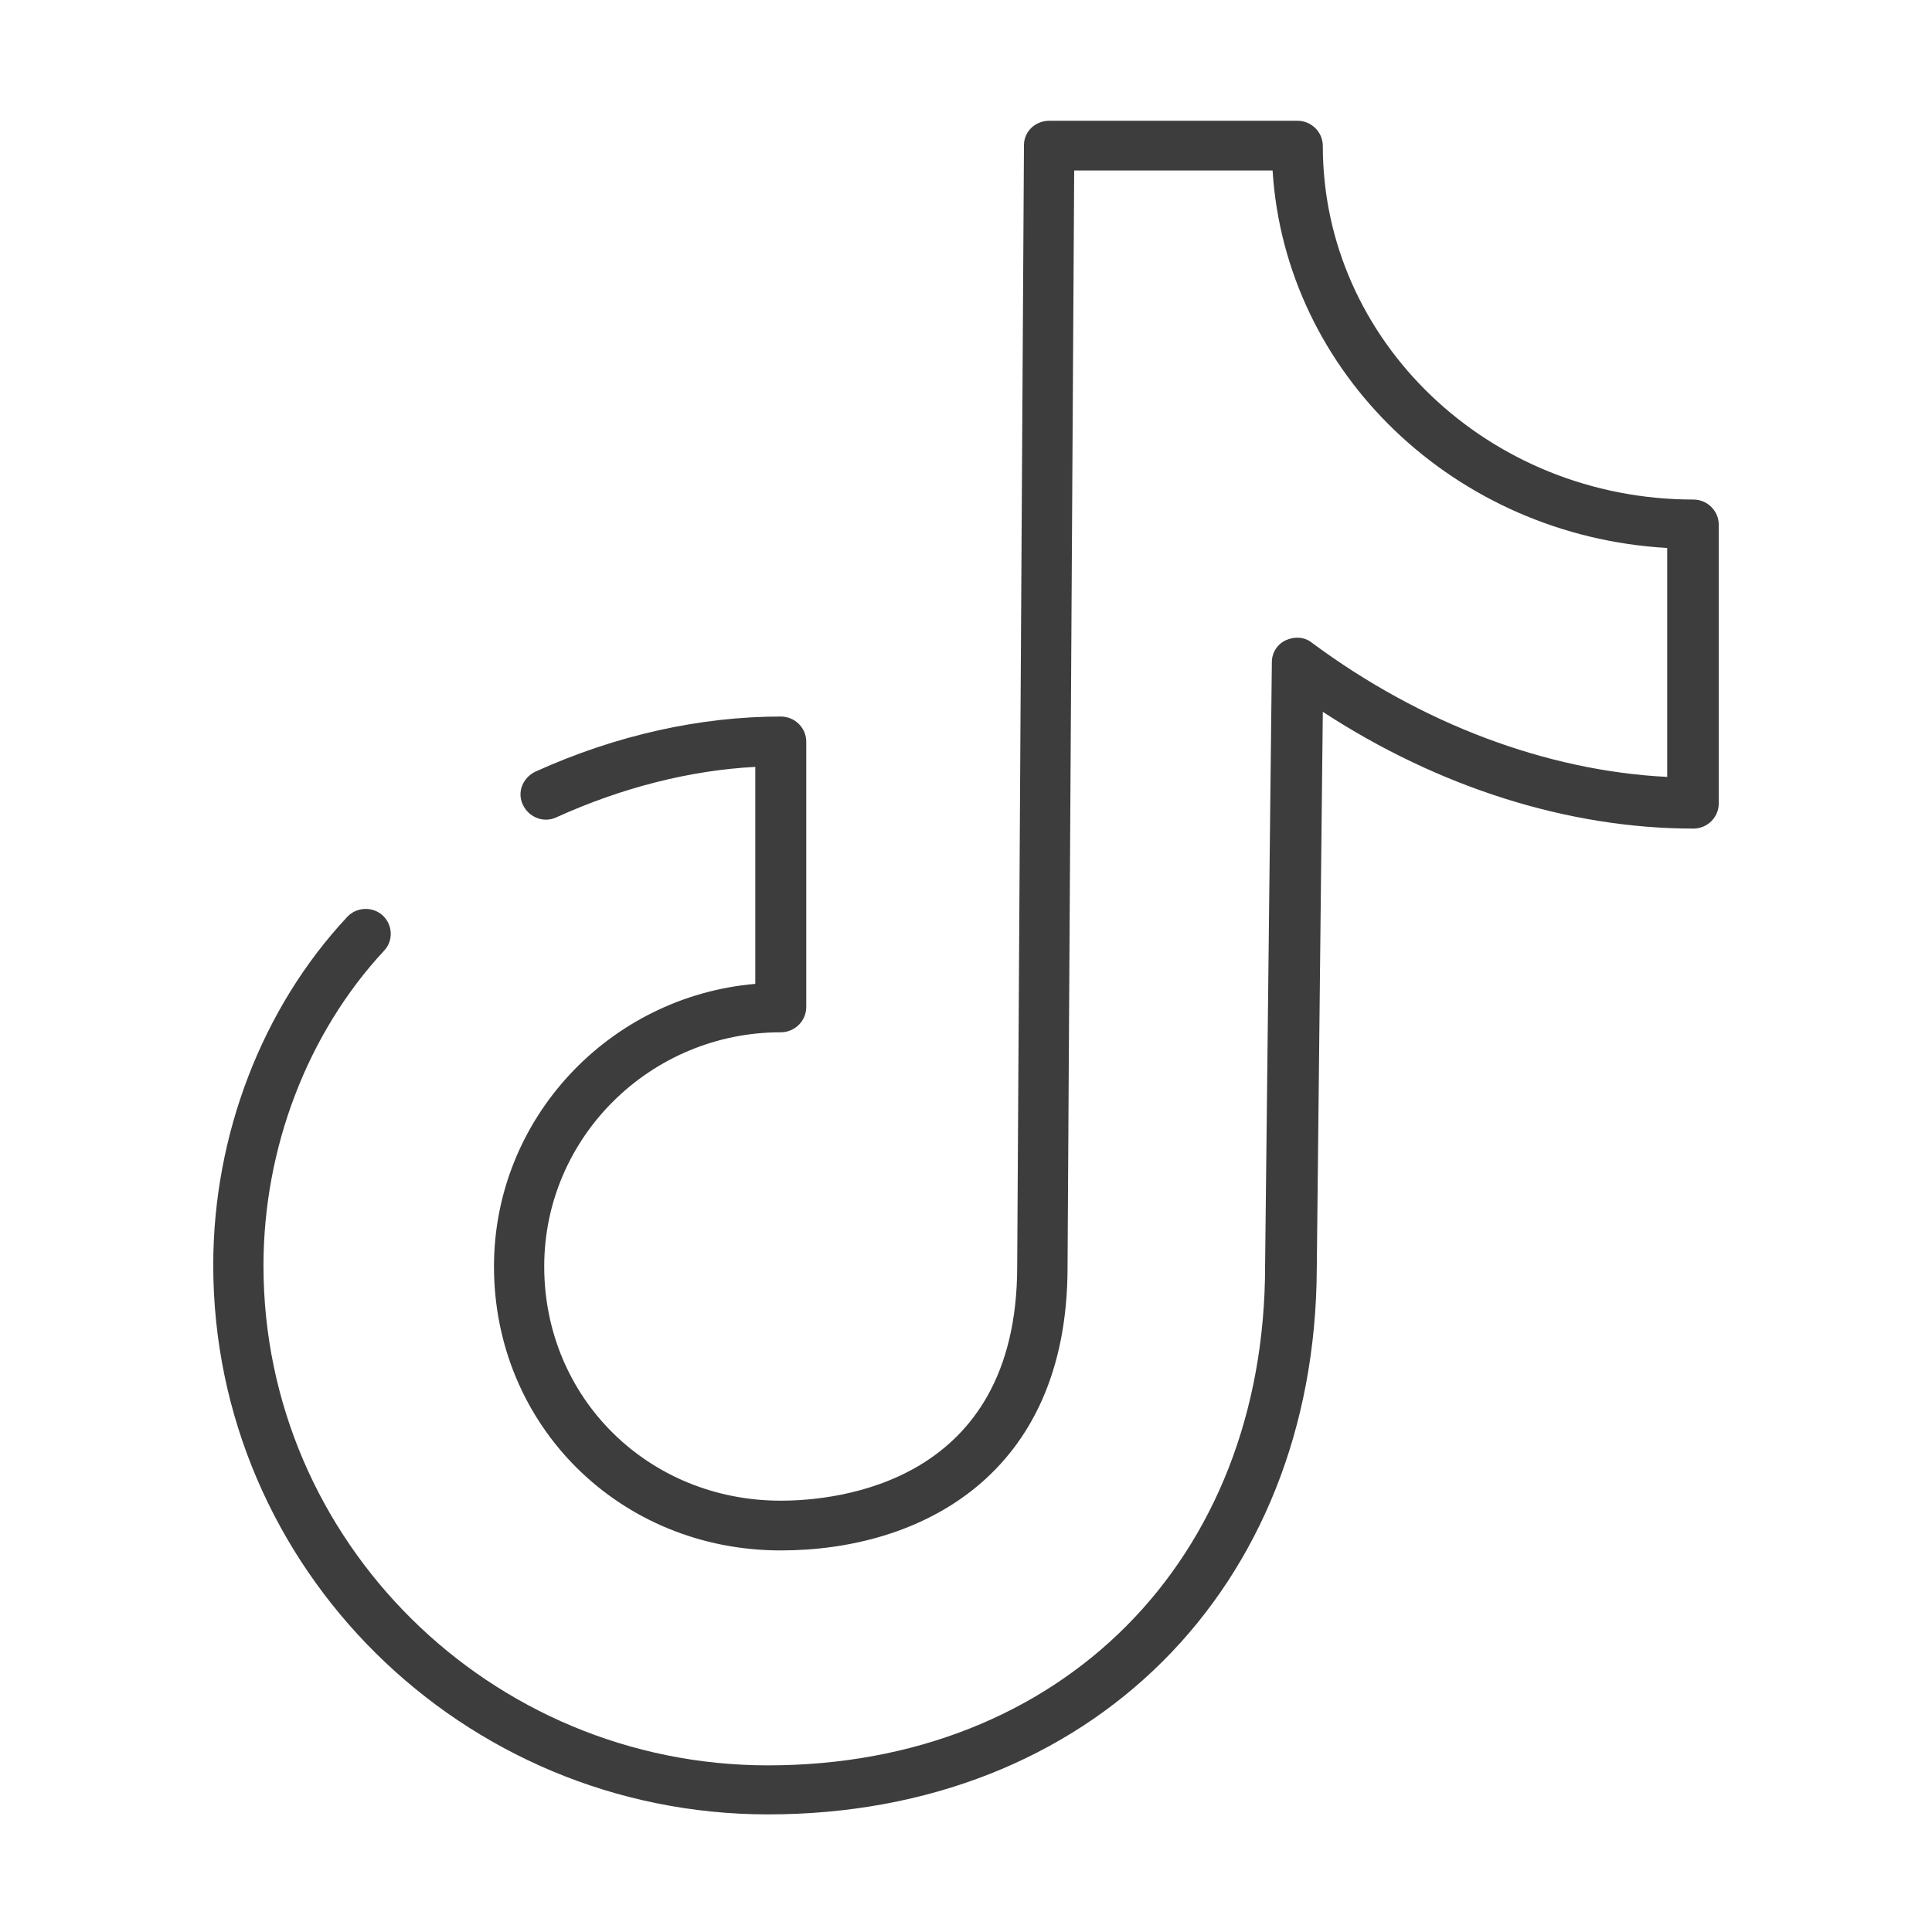
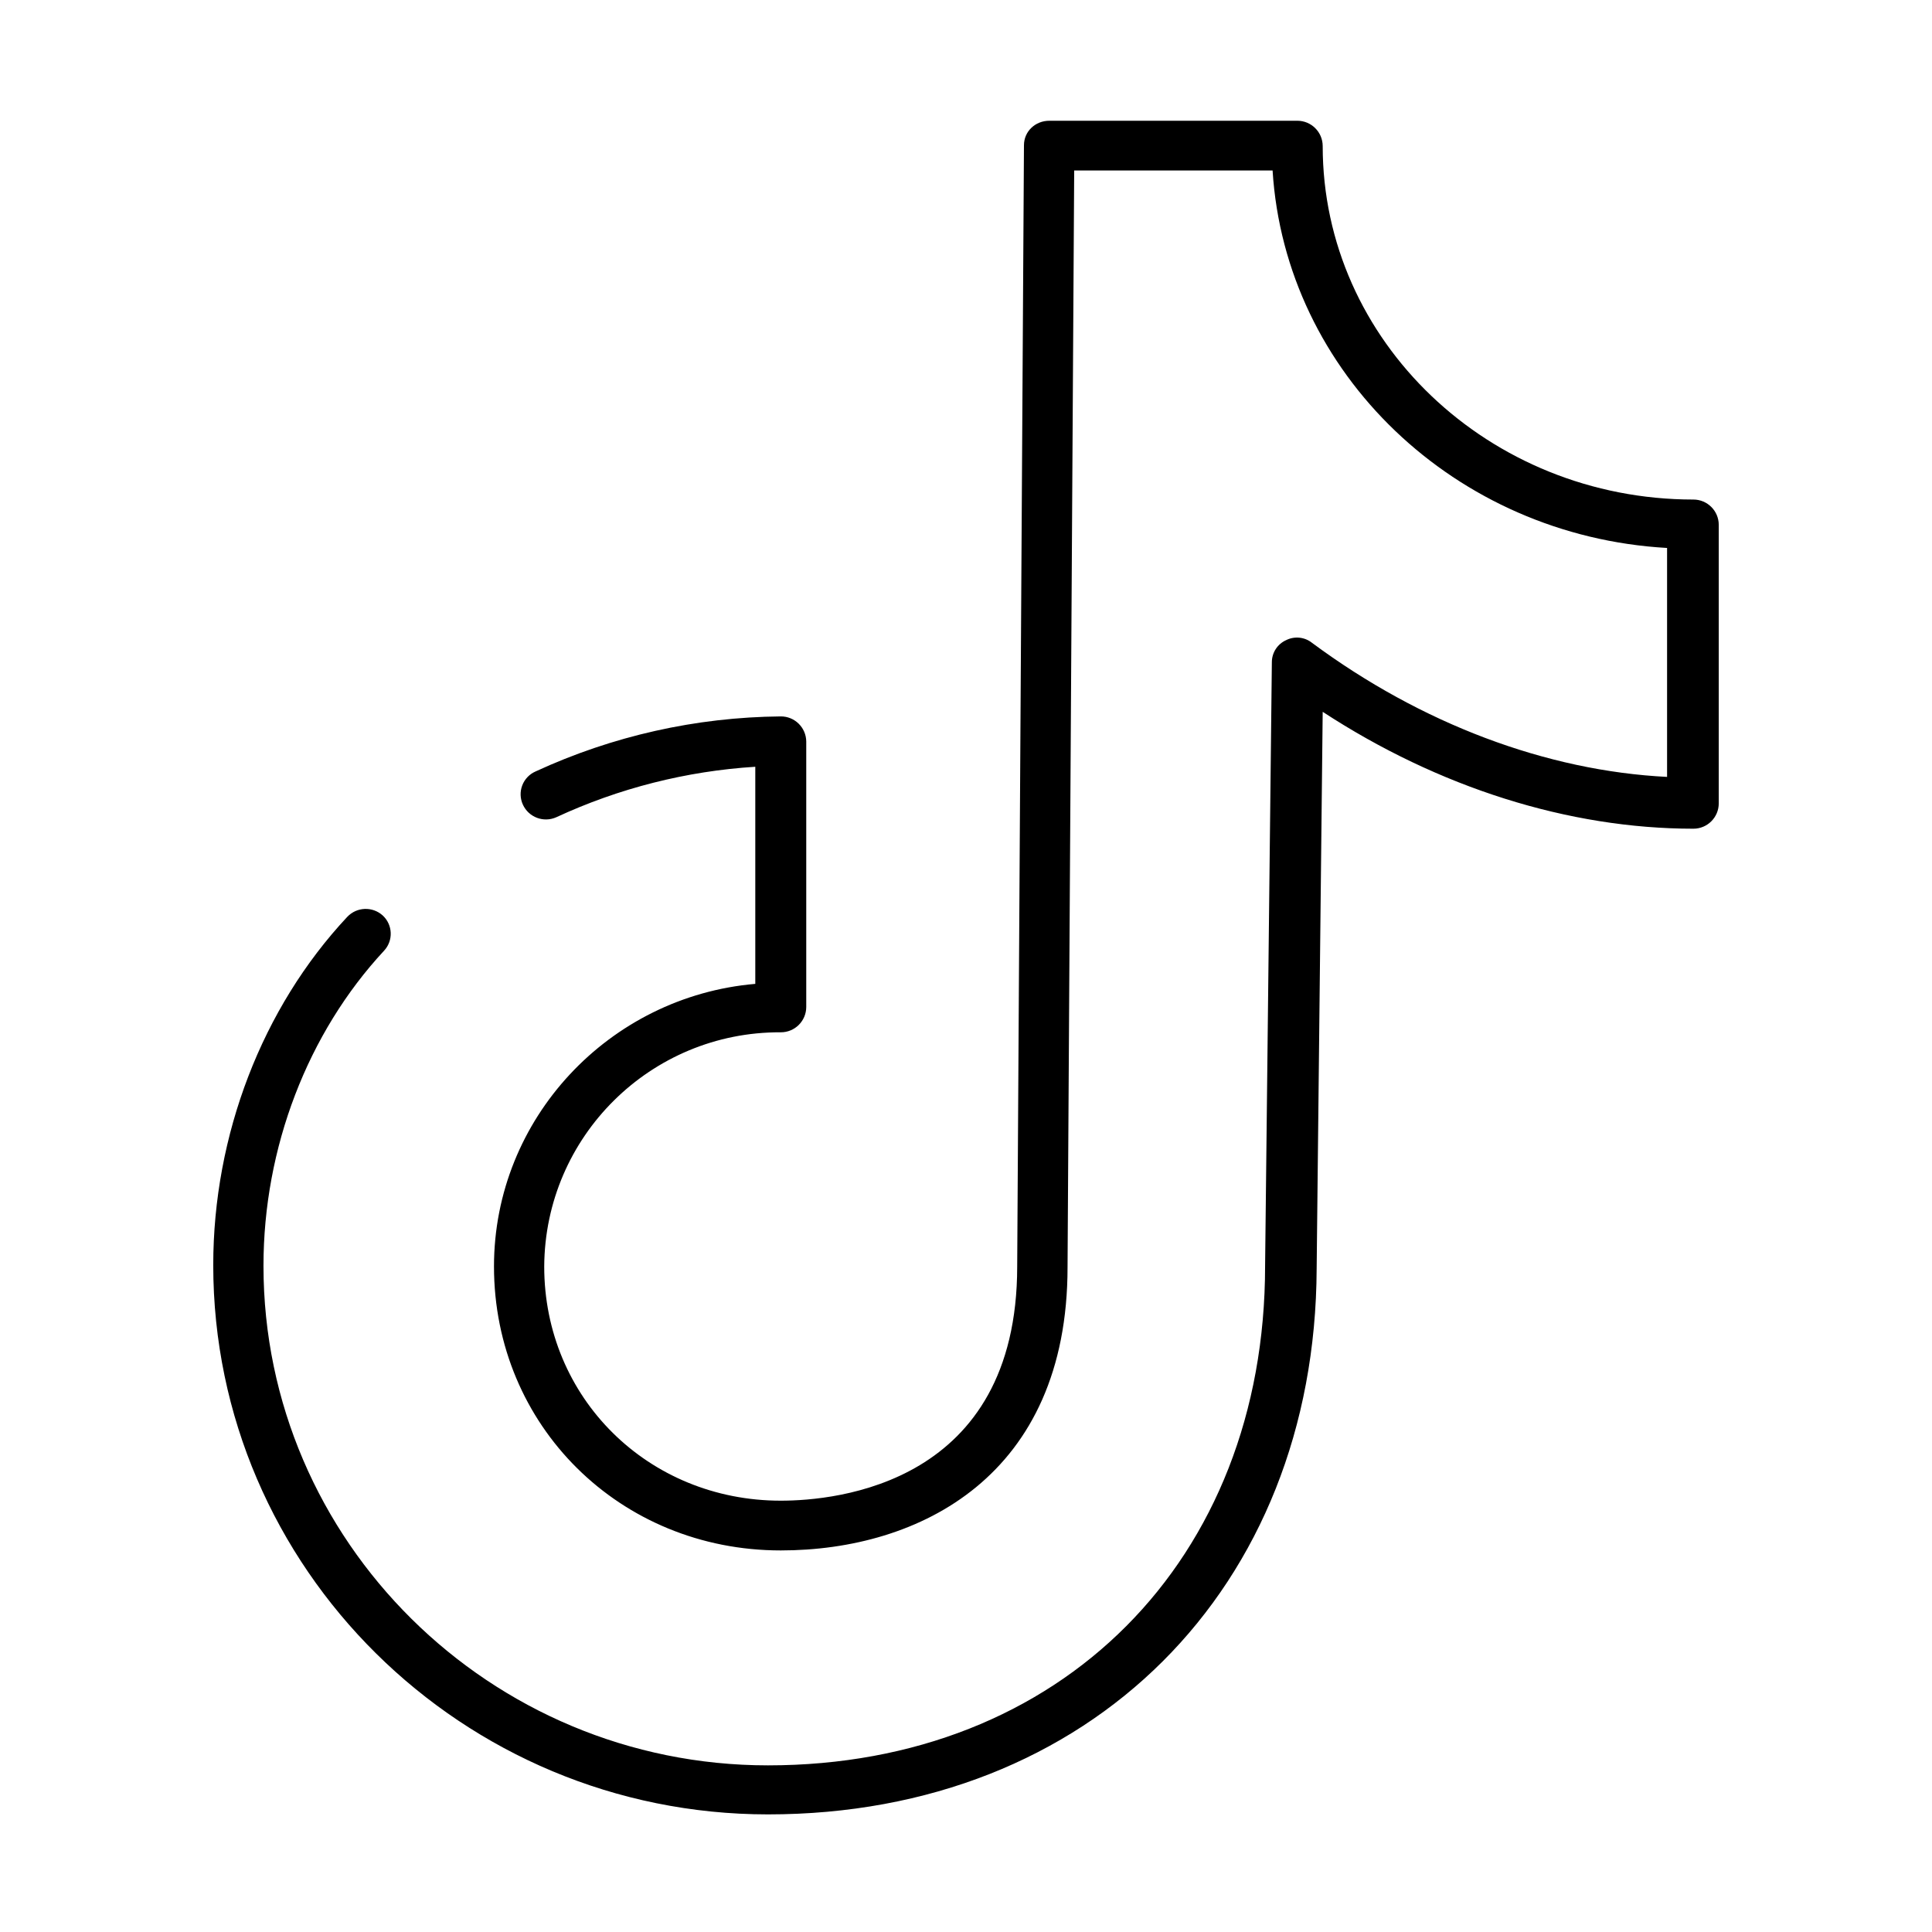
- <svg xmlns="http://www.w3.org/2000/svg" width="16" height="16" viewBox="0 0 16 16" fill="currentColor">
-   <path d="M6.36 15.026C3.83 15.026 1.766 12.988 1.766 10.477C1.766 9.4 2.171 8.346 2.876 7.593C2.953 7.51 3.087 7.505 3.17 7.582C3.253 7.659 3.259 7.791 3.181 7.873C2.548 8.554 2.182 9.505 2.182 10.483C2.182 12.763 4.058 14.62 6.36 14.62C8.785 14.62 10.477 12.922 10.477 10.483L10.533 5.483C10.533 5.406 10.577 5.335 10.649 5.302C10.722 5.269 10.805 5.274 10.866 5.324C11.77 5.994 12.808 6.384 13.807 6.434V4.538C12.053 4.439 10.644 3.093 10.539 1.412H8.896L8.841 10.494C8.841 12.224 7.614 12.84 6.466 12.84C5.134 12.84 4.091 11.807 4.091 10.488C4.091 9.263 5.045 8.252 6.255 8.148V6.351C5.717 6.379 5.151 6.522 4.607 6.769C4.502 6.818 4.379 6.769 4.33 6.664C4.28 6.56 4.33 6.439 4.435 6.39C5.101 6.088 5.8 5.934 6.466 5.934C6.582 5.934 6.677 6.027 6.677 6.142V8.34C6.677 8.455 6.582 8.549 6.466 8.549C5.389 8.549 4.507 9.417 4.507 10.488C4.507 11.576 5.367 12.428 6.466 12.428C6.926 12.428 8.424 12.29 8.424 10.488L8.48 1.203C8.48 1.088 8.574 1 8.691 1H10.744C10.86 1 10.955 1.093 10.955 1.209C10.955 2.824 12.331 4.137 14.023 4.137C14.14 4.137 14.234 4.231 14.234 4.346V6.653C14.234 6.769 14.14 6.862 14.023 6.862C12.991 6.862 11.915 6.522 10.955 5.895L10.905 10.505C10.894 13.153 9.029 15.026 6.36 15.026Z" fill="#3D3D3D" />
+ <svg xmlns="http://www.w3.org/2000/svg" width="16" height="16" fill="currentColor" class="si si-TikTok" viewBox="0 0 16 16">
+   <path d="M6.36 15.026c-2.53 0-4.594-2.038-4.594-4.549 0-1.077.405-2.131 1.11-2.884a.21.21 0 0 1 .294-.011.206.206 0 0 1 .011.291c-.633.681-.999 1.632-.999 2.61 0 2.28 1.876 4.137 4.178 4.137 2.425 0 4.117-1.698 4.117-4.137l.056-5a.2.2 0 0 1 .117-.181.2.2 0 0 1 .216.022c.904.67 1.942 1.06 2.94 1.11V4.538c-1.753-.099-3.162-1.445-3.267-3.126H8.896l-.055 9.082c0 1.73-1.227 2.346-2.375 2.346-1.332 0-2.375-1.033-2.375-2.352 0-1.225.954-2.236 2.164-2.34V6.35a4.6 4.6 0 0 0-1.648.418.21.21 0 0 1-.277-.105.206.206 0 0 1 .105-.274 4.95 4.95 0 0 1 2.03-.456.21.21 0 0 1 .212.208V8.34a.21.21 0 0 1-.211.209 1.95 1.95 0 0 0-1.959 1.94c0 1.087.86 1.939 1.959 1.939.46 0 1.958-.138 1.958-1.94l.056-9.285c0-.115.094-.203.21-.203h2.054a.21.21 0 0 1 .21.209c0 1.615 1.377 2.928 3.07 2.928a.21.21 0 0 1 .21.209v2.307a.21.21 0 0 1-.21.21c-1.033 0-2.11-.341-3.07-.968l-.05 4.61c-.01 2.648-1.875 4.521-4.544 4.521" />
</svg>
